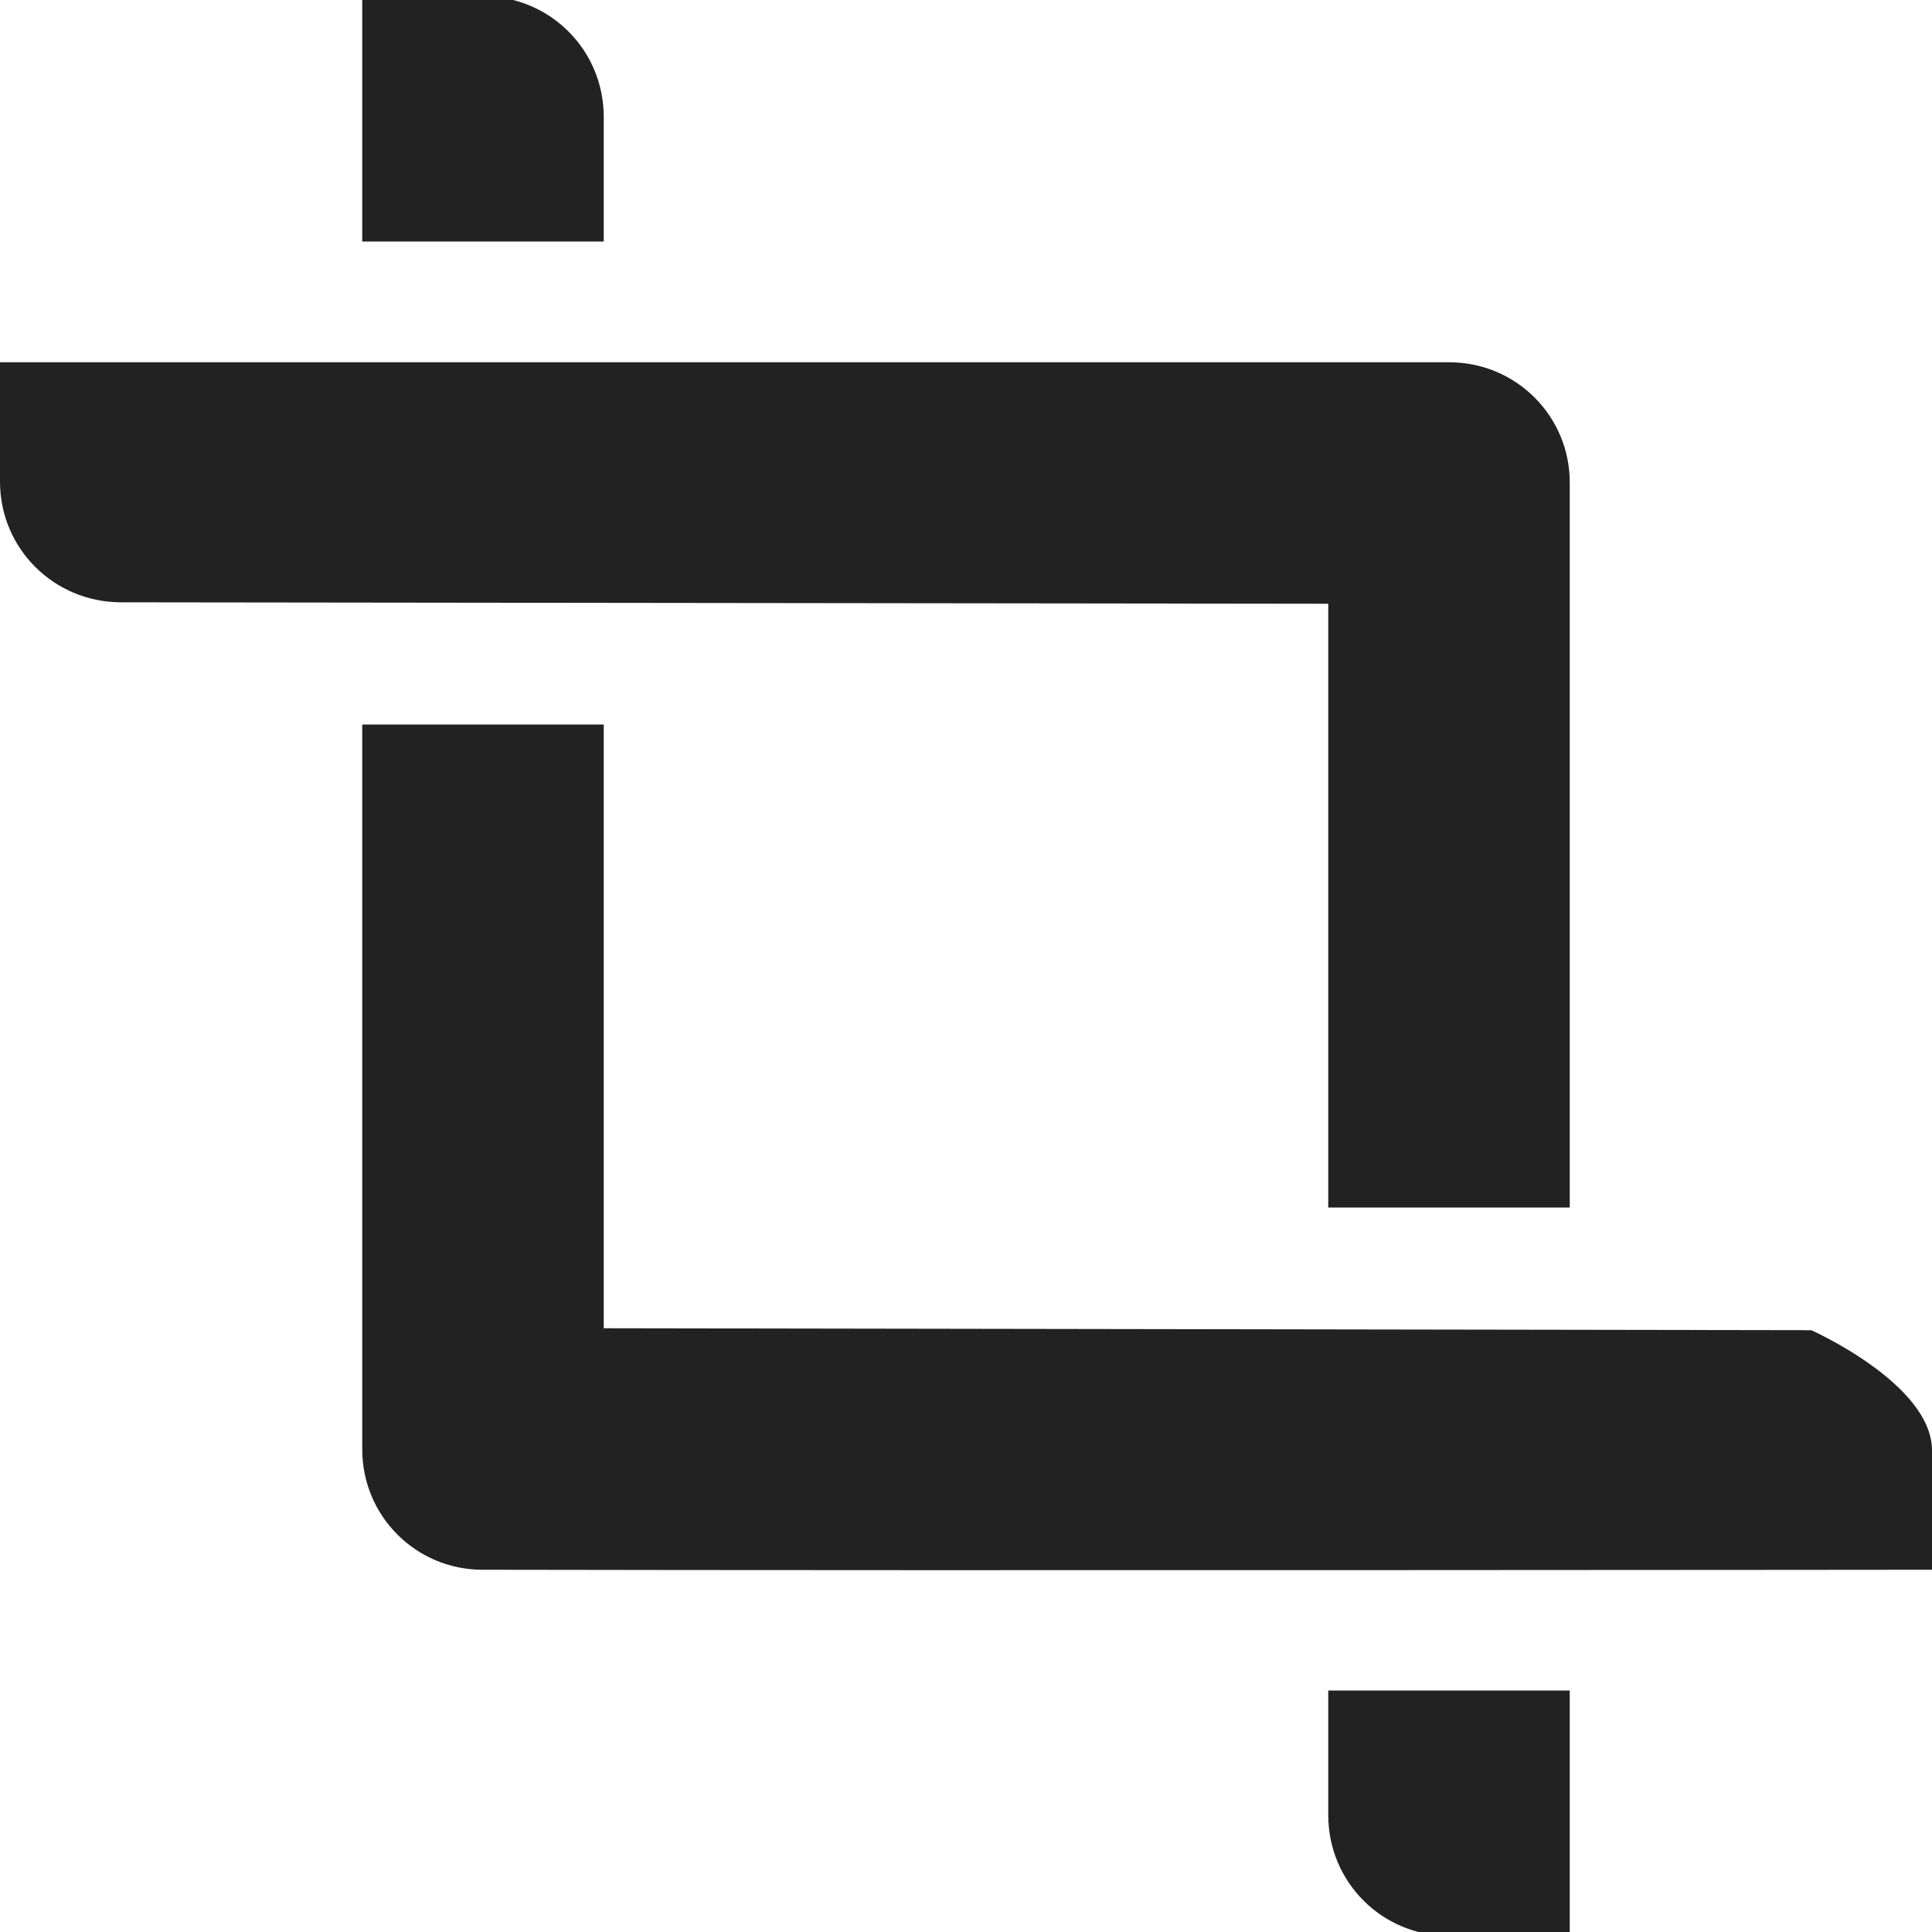
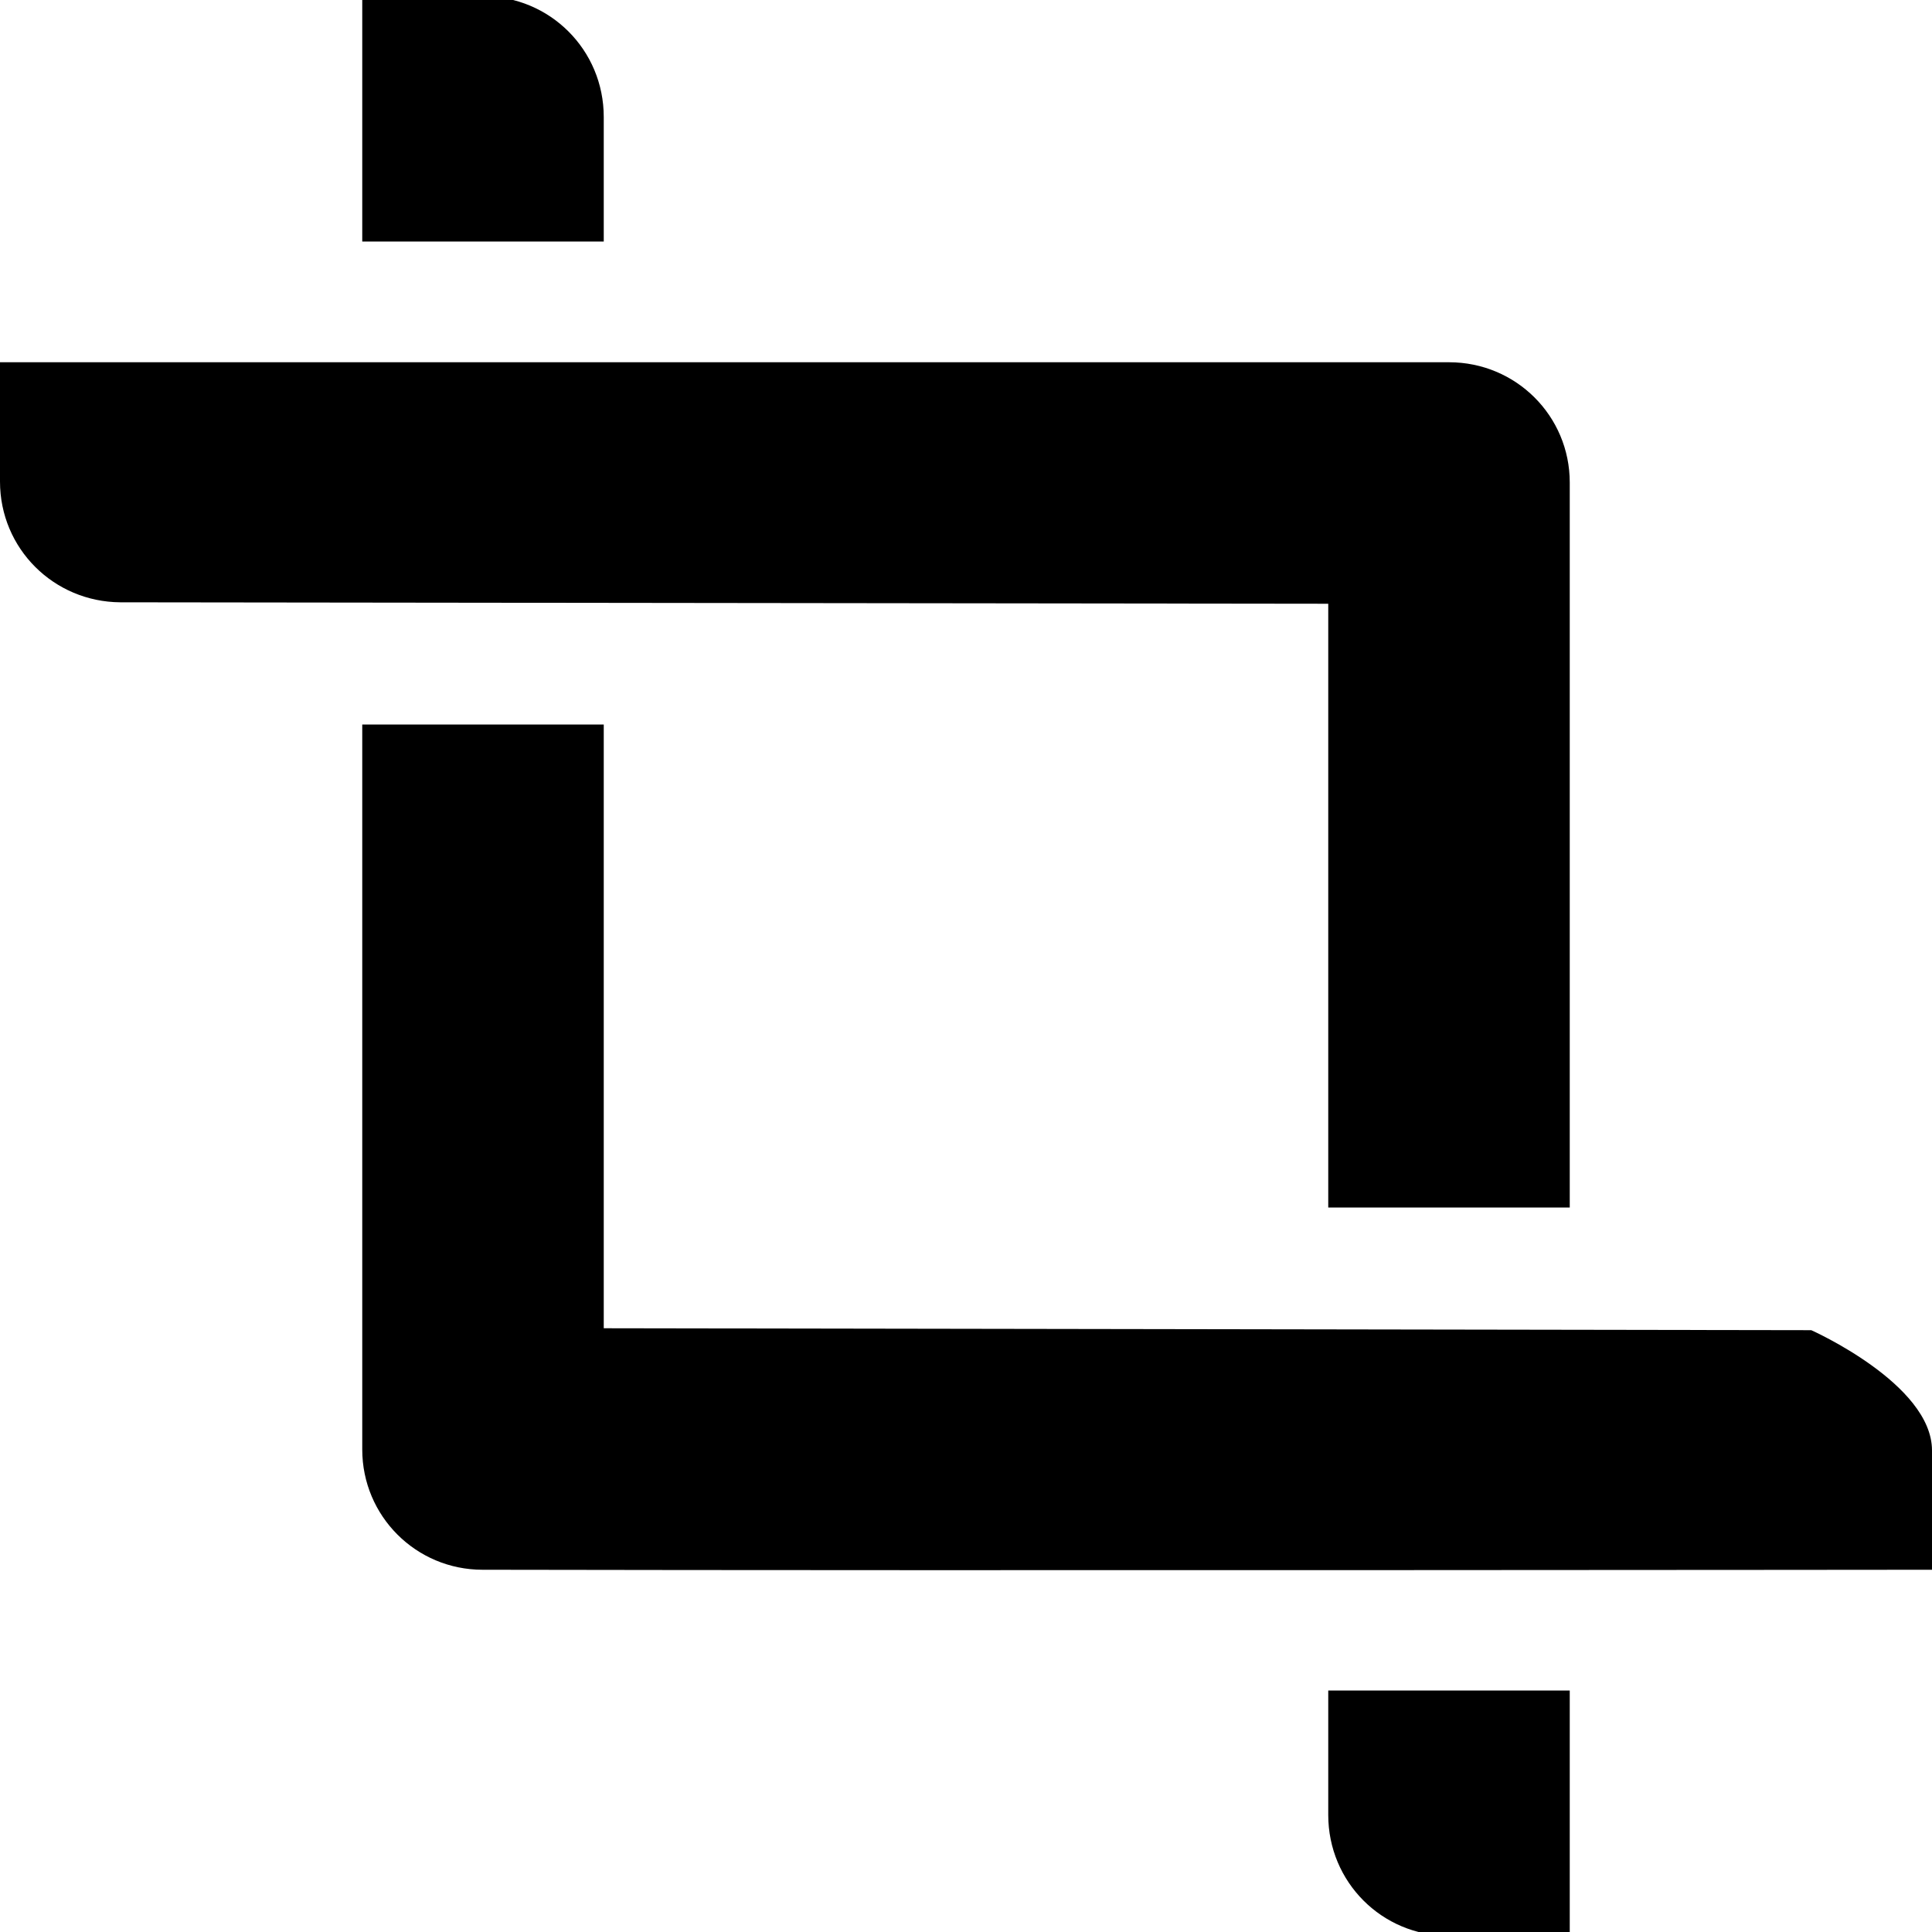
<svg xmlns="http://www.w3.org/2000/svg" height="16px" viewBox="0 0 16 16" width="16px">
-   <path d="m 3.996 -0.031 c -0.551 0 -0.996 0.031 -0.996 0.031 v 2 h 2 v -1.031 c 0 -0.555 -0.445 -1 -1 -1 z m -3.996 3.031 v 0.988 c 0 0.555 0.445 0.996 0.996 1 l 10.004 0.012 v 5 h 2 v -6.004 c 0 -0.551 -0.445 -0.996 -1 -0.996 h -0.004 z m 3 3 v 6.004 c 0 0.551 0.445 0.996 0.996 0.996 c 4.023 0.008 12.004 0 12.004 0 v -0.988 c 0 -0.551 -1 -0.996 -1 -0.996 l -10 -0.016 v -5 z m 8 8 v 1.031 c 0 0.555 0.445 1 0.996 1 h 0.004 c 0.555 0 1 -0.031 1 -0.031 v -2 z m 0 0" fill="#222222" />
+   <path d="m 3.996 -0.031 c -0.551 0 -0.996 0.031 -0.996 0.031 v 2 h 2 v -1.031 c 0 -0.555 -0.445 -1 -1 -1 z m -3.996 3.031 v 0.988 c 0 0.555 0.445 0.996 0.996 1 l 10.004 0.012 v 5 h 2 v -6.004 c 0 -0.551 -0.445 -0.996 -1 -0.996 h -0.004 z m 3 3 v 6.004 c 0 0.551 0.445 0.996 0.996 0.996 c 4.023 0.008 12.004 0 12.004 0 v -0.988 c 0 -0.551 -1 -0.996 -1 -0.996 l -10 -0.016 v -5 z m 8 8 v 1.031 c 0 0.555 0.445 1 0.996 1 h 0.004 c 0.555 0 1 -0.031 1 -0.031 v -2 z m 0 0" />
</svg>
